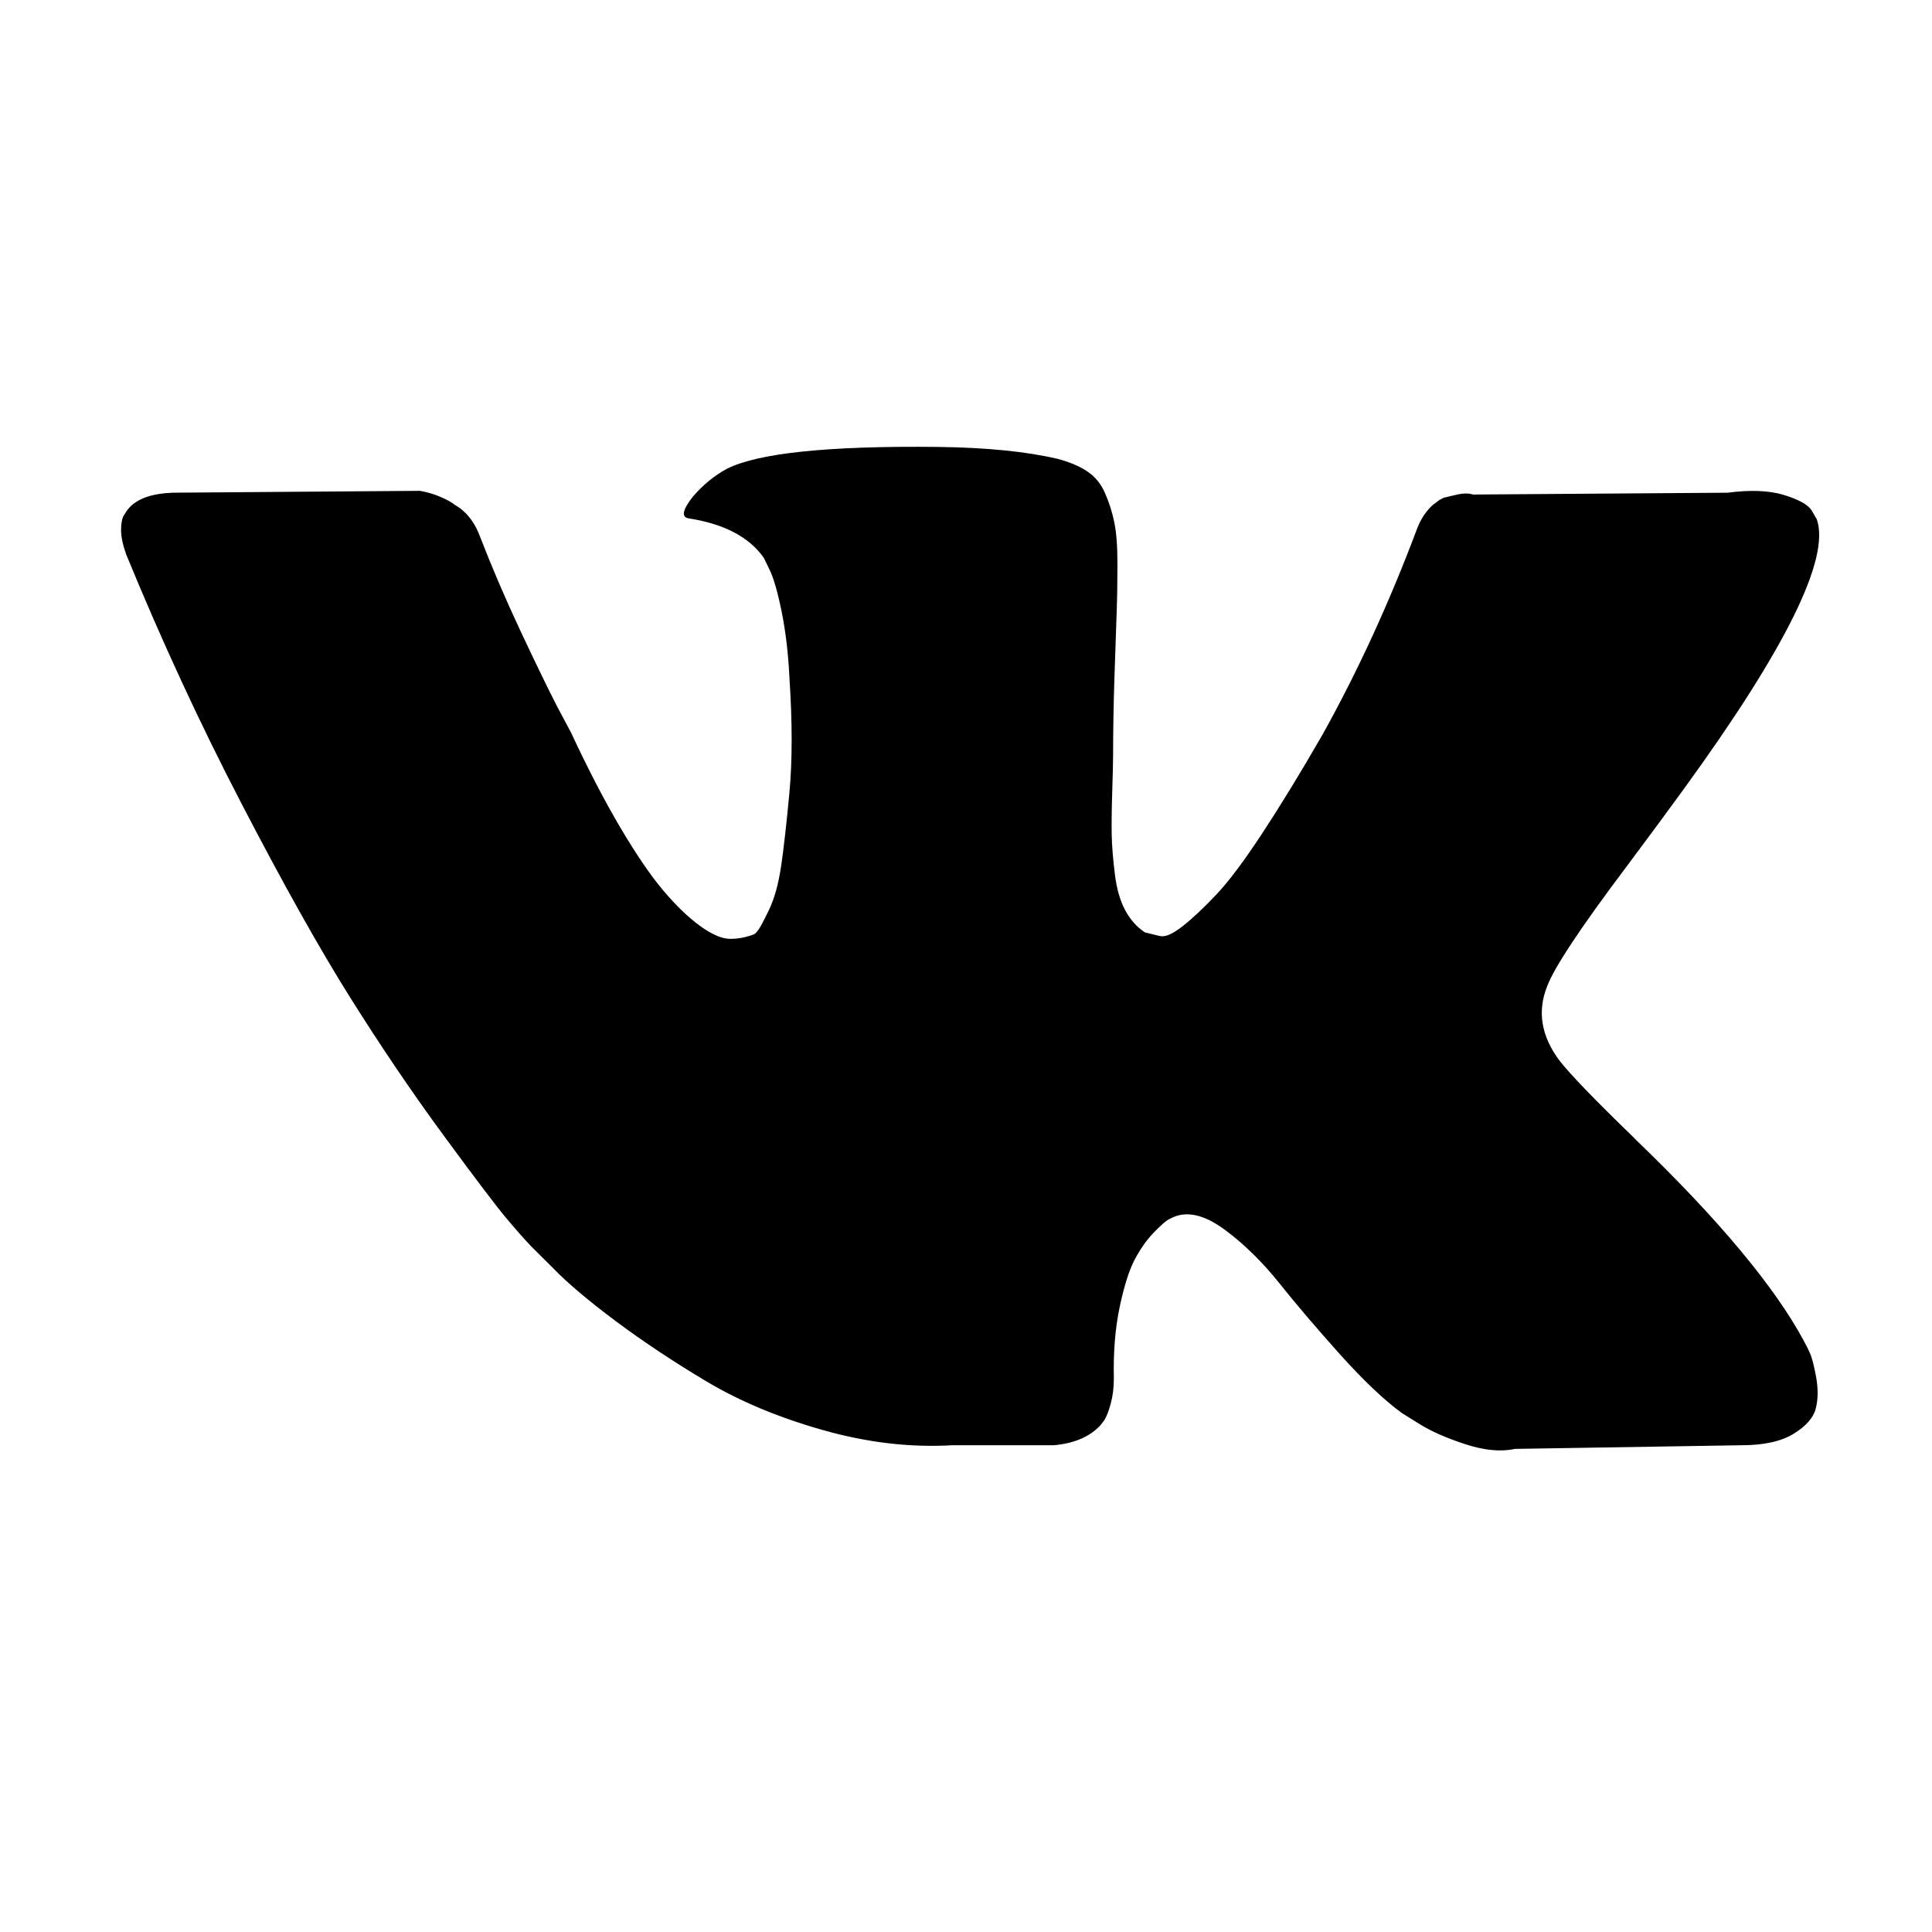
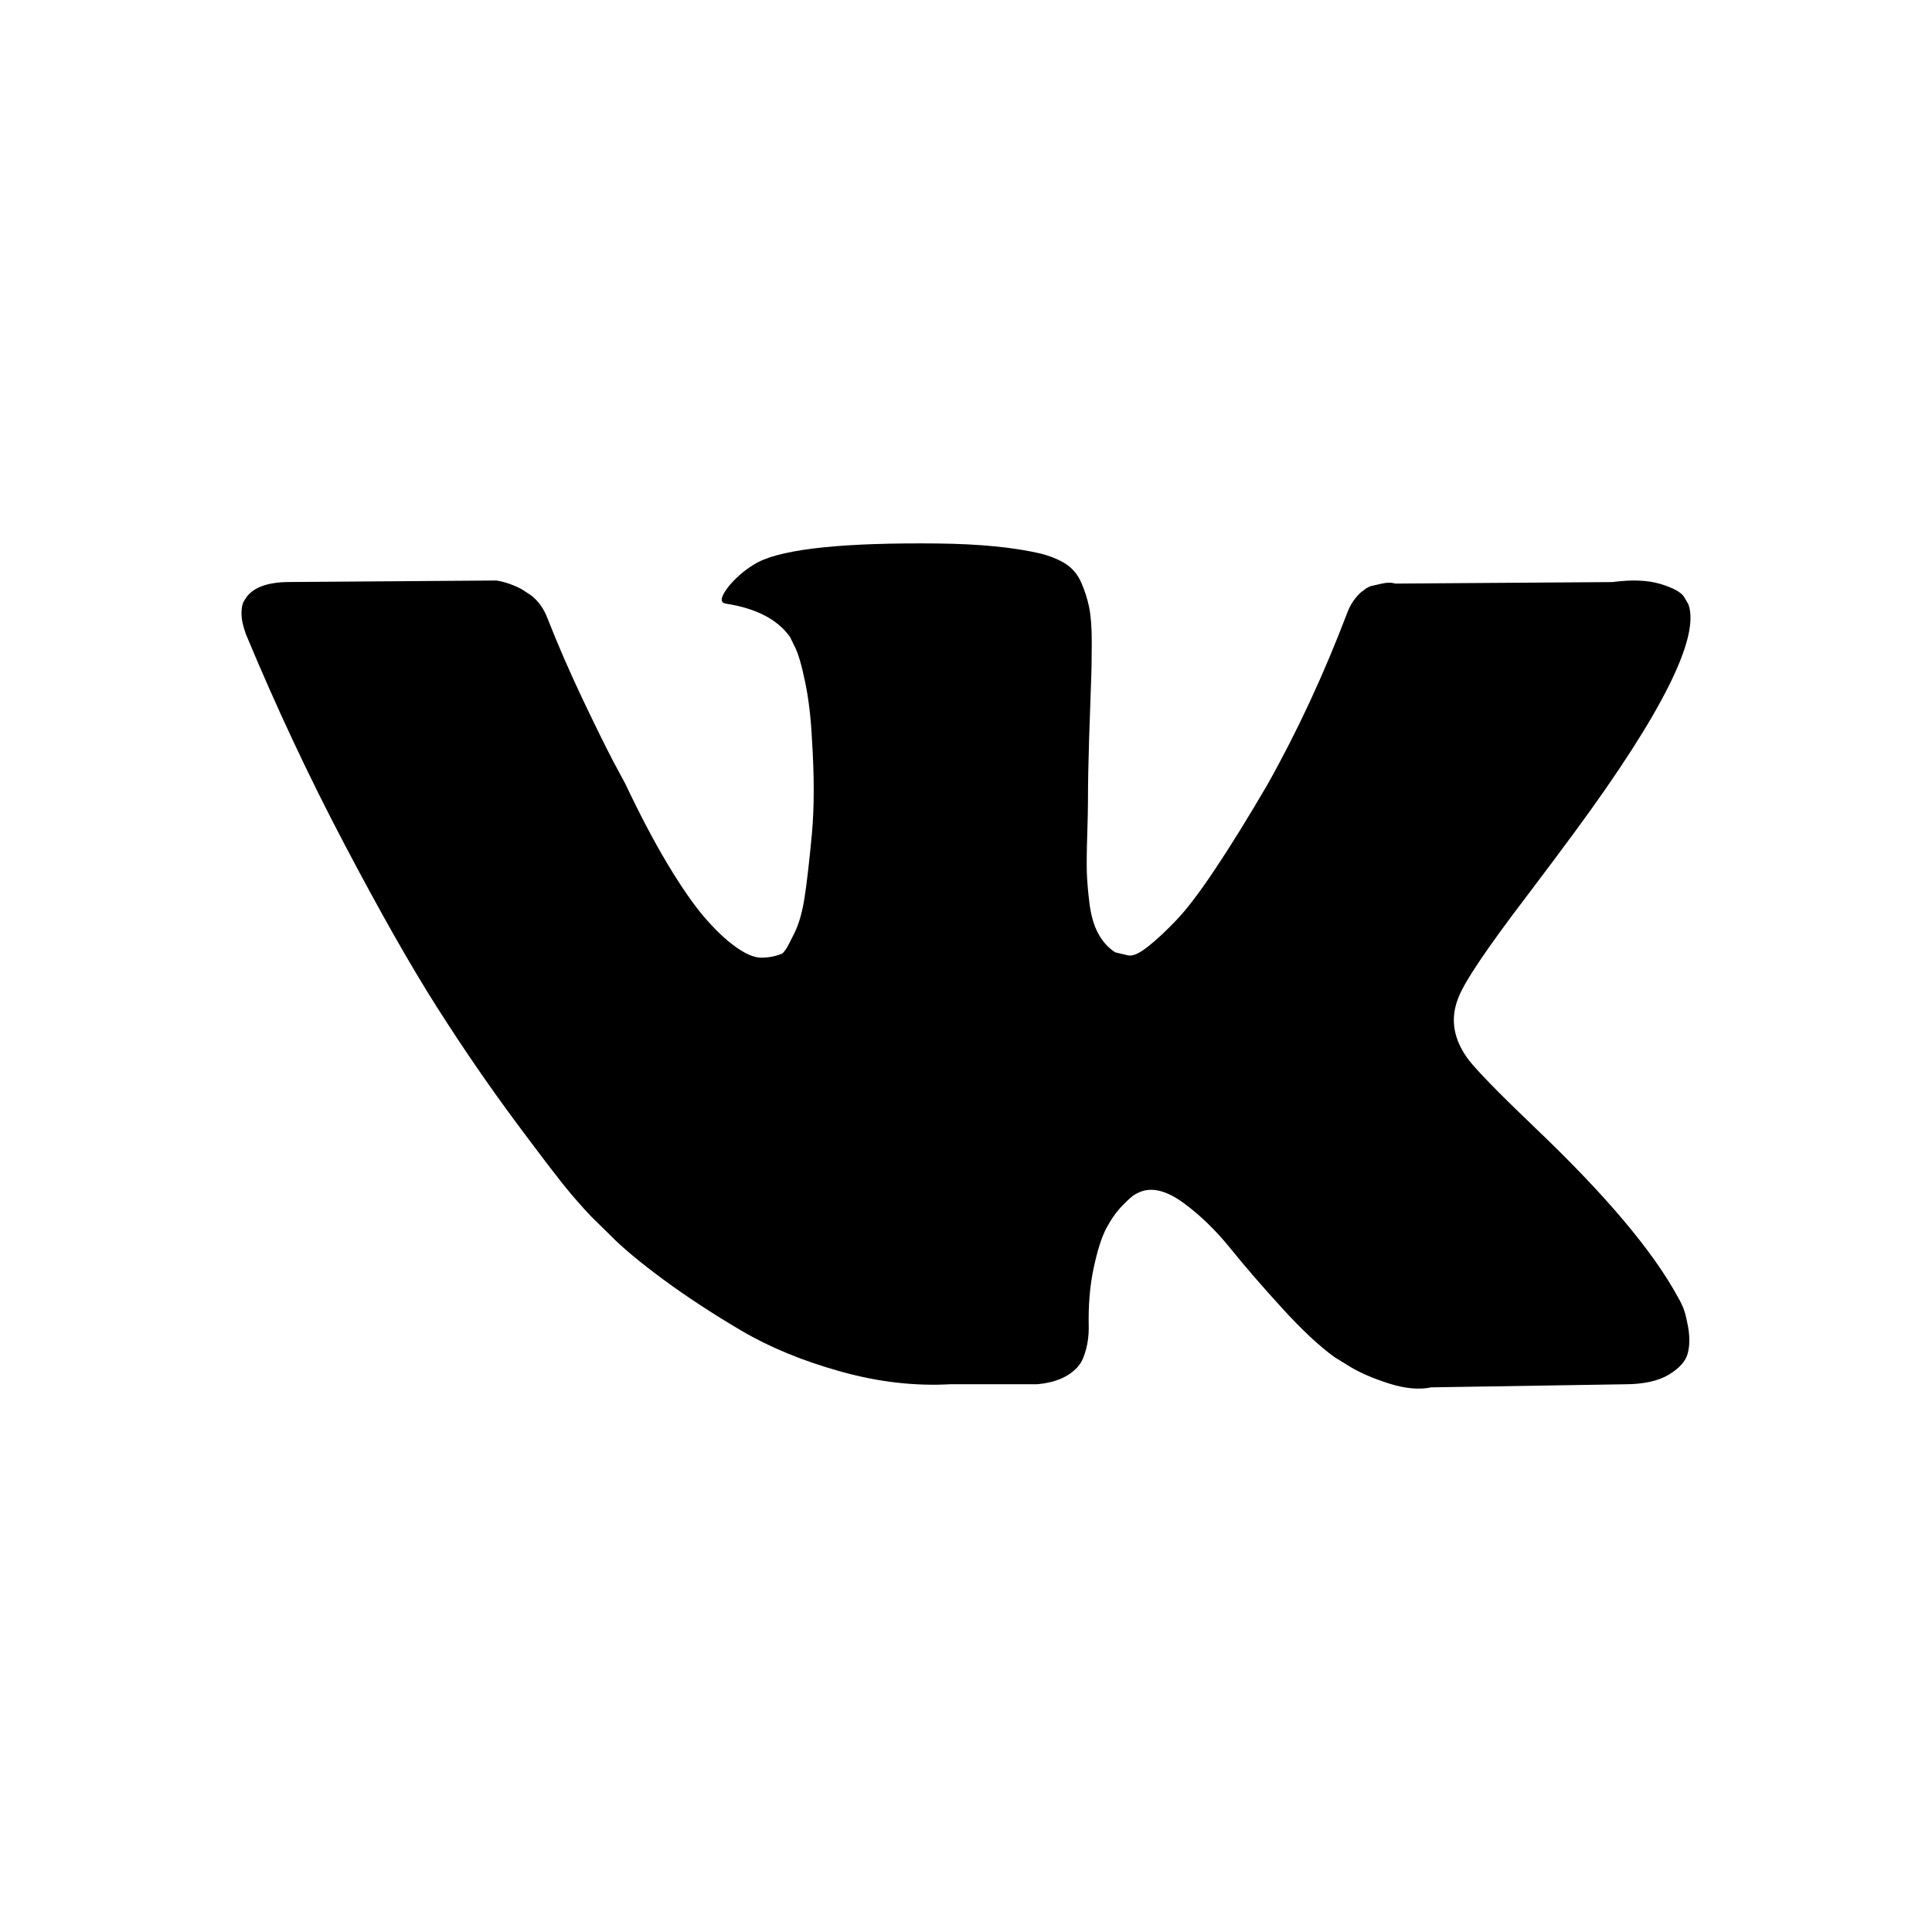
- <svg xmlns="http://www.w3.org/2000/svg" role="presentation" width="36" height="36" viewBox="0 0 36 36" version="1.1">
-   <path d="M 33.622,25.003 C 33.073,23.979 32.024,22.721 30.475,21.231 l -0.049,-0.051 c -0.736,-0.711 -1.181,-1.178 -1.367,-1.417 -0.341,-0.455 -0.417,-0.916 -0.231,-1.383 0.132,-0.353 0.626,-1.098 1.483,-2.236 0.45,-0.603 0.807,-1.087 1.071,-1.451 1.9,-2.617 2.724,-4.29 2.471,-5.018 L 33.754,9.506 C 33.688,9.403 33.518,9.309 33.244,9.224 32.969,9.139 32.617,9.125 32.189,9.181 l -4.744,0.034 c -0.077,-0.028 -0.187,-0.026 -0.33,0.009 -0.143,0.034 -0.214,0.051 -0.214,0.051 l -0.083,0.043 -0.066,0.051 c -0.055,0.034 -0.115,0.094 -0.181,0.179 -0.066,0.085 -0.12,0.185 -0.164,0.299 -0.517,1.377 -1.104,2.657 -1.763,3.84 -0.406,0.706 -0.78,1.317 -1.12,1.835 -0.34,0.518 -0.626,0.899 -0.856,1.143 -0.231,0.245 -0.439,0.441 -0.626,0.589 -0.187,0.148 -0.329,0.211 -0.428,0.188 -0.099,-0.023 -0.192,-0.046 -0.28,-0.068 -0.154,-0.102 -0.277,-0.242 -0.37,-0.418 -0.094,-0.176 -0.157,-0.398 -0.19,-0.666 -0.033,-0.268 -0.052,-0.498 -0.058,-0.691 -0.005,-0.193 -0.003,-0.467 0.008,-0.819 0.011,-0.353 0.017,-0.592 0.017,-0.717 0,-0.432 0.008,-0.902 0.024,-1.408 0.017,-0.506 0.03,-0.908 0.041,-1.203 0.011,-0.296 0.016,-0.609 0.016,-0.939 0,-0.33 -0.019,-0.589 -0.058,-0.777 -0.038,-0.188 -0.096,-0.37 -0.173,-0.546 C 20.515,9.013 20.402,8.877 20.254,8.78 20.106,8.683 19.922,8.606 19.703,8.549 19.12,8.413 18.379,8.339 17.478,8.328 15.436,8.305 14.123,8.442 13.541,8.737 13.311,8.862 13.102,9.033 12.915,9.249 c -0.198,0.25 -0.225,0.387 -0.083,0.41 0.659,0.102 1.126,0.347 1.4,0.734 l 0.099,0.205 c 0.077,0.148 0.154,0.41 0.231,0.785 0.077,0.375 0.126,0.791 0.148,1.246 0.055,0.831 0.055,1.542 0,2.134 -0.055,0.592 -0.107,1.053 -0.156,1.383 -0.05,0.33 -0.124,0.597 -0.222,0.802 -0.099,0.205 -0.165,0.33 -0.198,0.375 -0.033,0.045 -0.06,0.074 -0.082,0.085 -0.143,0.057 -0.291,0.086 -0.445,0.086 -0.154,0 -0.34,-0.08 -0.56,-0.239 -0.22,-0.159 -0.447,-0.378 -0.684,-0.657 -0.236,-0.279 -0.503,-0.669 -0.799,-1.169 -0.296,-0.501 -0.604,-1.092 -0.922,-1.775 L 10.378,13.158 C 10.214,12.839 9.989,12.375 9.703,11.767 9.417,11.158 9.165,10.569 8.945,10 8.857,9.761 8.726,9.579 8.55,9.454 L 8.467,9.402 C 8.413,9.357 8.325,9.309 8.204,9.257 8.083,9.206 7.957,9.169 7.825,9.146 l -4.514,0.034 c -0.461,0 -0.774,0.108 -0.939,0.324 l -0.066,0.102 c -0.033,0.057 -0.05,0.148 -0.05,0.273 0,0.125 0.033,0.279 0.099,0.461 0.659,1.605 1.375,3.152 2.15,4.643 0.774,1.491 1.447,2.691 2.018,3.601 0.571,0.91 1.153,1.77 1.746,2.577 0.593,0.808 0.986,1.326 1.178,1.553 0.192,0.228 0.343,0.398 0.453,0.512 l 0.412,0.41 c 0.264,0.273 0.651,0.6 1.161,0.981 0.511,0.381 1.076,0.757 1.697,1.127 0.621,0.37 1.343,0.671 2.166,0.904 0.824,0.233 1.625,0.327 2.405,0.282 l 1.894,0 c 0.384,-0.034 0.675,-0.16 0.873,-0.376 l 0.066,-0.086 c 0.044,-0.068 0.085,-0.173 0.123,-0.315 0.039,-0.142 0.058,-0.299 0.058,-0.469 -0.011,-0.489 0.025,-0.93 0.107,-1.323 0.082,-0.392 0.176,-0.688 0.28,-0.888 0.105,-0.199 0.223,-0.367 0.354,-0.503 0.132,-0.136 0.225,-0.219 0.281,-0.248 0.055,-0.029 0.098,-0.048 0.131,-0.06 0.264,-0.091 0.574,-0.003 0.931,0.265 0.357,0.267 0.692,0.598 1.005,0.99 0.313,0.393 0.689,0.833 1.128,1.323 0.439,0.489 0.824,0.853 1.153,1.092 l 0.329,0.205 c 0.22,0.137 0.506,0.262 0.857,0.376 0.351,0.114 0.658,0.142 0.922,0.085 l 4.217,-0.068 c 0.417,0 0.742,-0.072 0.972,-0.214 0.231,-0.142 0.368,-0.299 0.412,-0.469 0.044,-0.171 0.046,-0.364 0.008,-0.581 -0.039,-0.216 -0.078,-0.367 -0.116,-0.452 -0.038,-0.086 -0.074,-0.157 -0.107,-0.213 z" />
+ <svg xmlns="http://www.w3.org/2000/svg" width="32" height="32" viewBox="0 0 32 32">
+   <path d="M27.791,21.484 C27.375,20.717 26.579,19.776 25.405,18.66 L25.367,18.622 C24.809,18.09 24.472,17.74 24.33,17.561 C24.072,17.221 24.014,16.876 24.155,16.526 C24.255,16.262 24.63,15.705 25.28,14.853 C25.621,14.402 25.892,14.04 26.092,13.767 C27.533,11.808 28.158,10.556 27.966,10.011 L27.892,9.884 C27.842,9.807 27.713,9.737 27.505,9.673 C27.296,9.609 27.03,9.598 26.705,9.641 L23.106,9.666 C23.048,9.645 22.964,9.647 22.856,9.673 C22.748,9.698 22.693,9.711 22.693,9.711 L22.631,9.743 L22.581,9.782 C22.539,9.807 22.494,9.852 22.444,9.916 C22.394,9.979 22.352,10.054 22.319,10.139 C21.927,11.17 21.482,12.128 20.982,13.014 C20.673,13.542 20.39,14 20.132,14.387 C19.874,14.775 19.657,15.06 19.482,15.243 C19.307,15.426 19.149,15.573 19.007,15.684 C18.866,15.795 18.758,15.841 18.683,15.824 C18.608,15.807 18.537,15.79 18.47,15.773 C18.353,15.696 18.26,15.592 18.189,15.46 C18.118,15.328 18.07,15.162 18.045,14.962 C18.02,14.762 18.006,14.589 18.001,14.444 C17.998,14.3 17.999,14.095 18.008,13.831 C18.016,13.567 18.02,13.388 18.02,13.295 C18.02,12.971 18.027,12.62 18.039,12.241 C18.052,11.861 18.062,11.561 18.07,11.34 C18.079,11.118 18.083,10.884 18.083,10.637 C18.083,10.39 18.068,10.196 18.039,10.056 C18.01,9.915 17.966,9.779 17.908,9.647 C17.85,9.515 17.764,9.413 17.652,9.34 C17.539,9.268 17.4,9.211 17.233,9.168 C16.792,9.066 16.229,9.01 15.546,9.002 C13.997,8.985 13.001,9.087 12.56,9.309 C12.385,9.402 12.226,9.53 12.085,9.692 C11.935,9.879 11.914,9.981 12.022,9.998 C12.522,10.075 12.876,10.258 13.084,10.548 L13.159,10.701 C13.218,10.812 13.276,11.008 13.334,11.289 C13.393,11.57 13.43,11.881 13.447,12.221 C13.488,12.843 13.488,13.375 13.447,13.818 C13.405,14.261 13.366,14.606 13.328,14.853 C13.291,15.1 13.234,15.3 13.159,15.453 C13.084,15.607 13.034,15.7 13.009,15.734 C12.984,15.768 12.964,15.79 12.947,15.798 C12.839,15.841 12.726,15.862 12.61,15.862 C12.493,15.862 12.351,15.803 12.185,15.683 C12.018,15.564 11.845,15.4 11.666,15.191 C11.487,14.983 11.285,14.691 11.06,14.316 C10.835,13.942 10.602,13.499 10.36,12.988 L10.161,12.617 C10.036,12.379 9.865,12.032 9.648,11.576 C9.432,11.12 9.24,10.679 9.073,10.253 C9.007,10.075 8.907,9.938 8.774,9.845 L8.711,9.806 C8.669,9.772 8.603,9.736 8.511,9.698 C8.419,9.659 8.324,9.632 8.224,9.615 L4.8,9.64 C4.45,9.64 4.213,9.721 4.088,9.883 L4.038,9.96 C4.013,10.002 4,10.07 4,10.164 C4,10.258 4.025,10.373 4.075,10.509 C4.575,11.71 5.118,12.868 5.706,13.984 C6.293,15.1 6.803,15.999 7.236,16.68 C7.669,17.361 8.111,18.004 8.561,18.609 C9.011,19.213 9.309,19.601 9.454,19.771 C9.6,19.942 9.715,20.069 9.798,20.155 L10.11,20.461 C10.31,20.666 10.604,20.91 10.991,21.196 C11.379,21.481 11.808,21.762 12.278,22.039 C12.749,22.316 13.297,22.542 13.922,22.716 C14.546,22.891 15.155,22.961 15.746,22.927 L17.183,22.927 C17.475,22.901 17.695,22.808 17.845,22.646 L17.895,22.582 C17.929,22.531 17.96,22.452 17.989,22.346 C18.018,22.239 18.033,22.122 18.033,21.995 C18.024,21.628 18.051,21.298 18.114,21.005 C18.176,20.711 18.247,20.489 18.326,20.34 C18.406,20.191 18.495,20.065 18.595,19.964 C18.695,19.861 18.766,19.799 18.808,19.778 C18.849,19.757 18.882,19.742 18.907,19.733 C19.107,19.665 19.342,19.731 19.613,19.932 C19.884,20.132 20.138,20.379 20.376,20.673 C20.613,20.967 20.898,21.297 21.232,21.663 C21.565,22.029 21.857,22.301 22.106,22.48 L22.356,22.634 C22.523,22.736 22.74,22.83 23.006,22.915 C23.272,23 23.506,23.021 23.706,22.979 L26.905,22.928 C27.221,22.928 27.467,22.874 27.642,22.768 C27.817,22.661 27.921,22.544 27.954,22.417 C27.988,22.289 27.989,22.144 27.961,21.982 C27.931,21.82 27.902,21.707 27.873,21.644 C27.844,21.58 27.817,21.526 27.791,21.484 Z" />
</svg>
